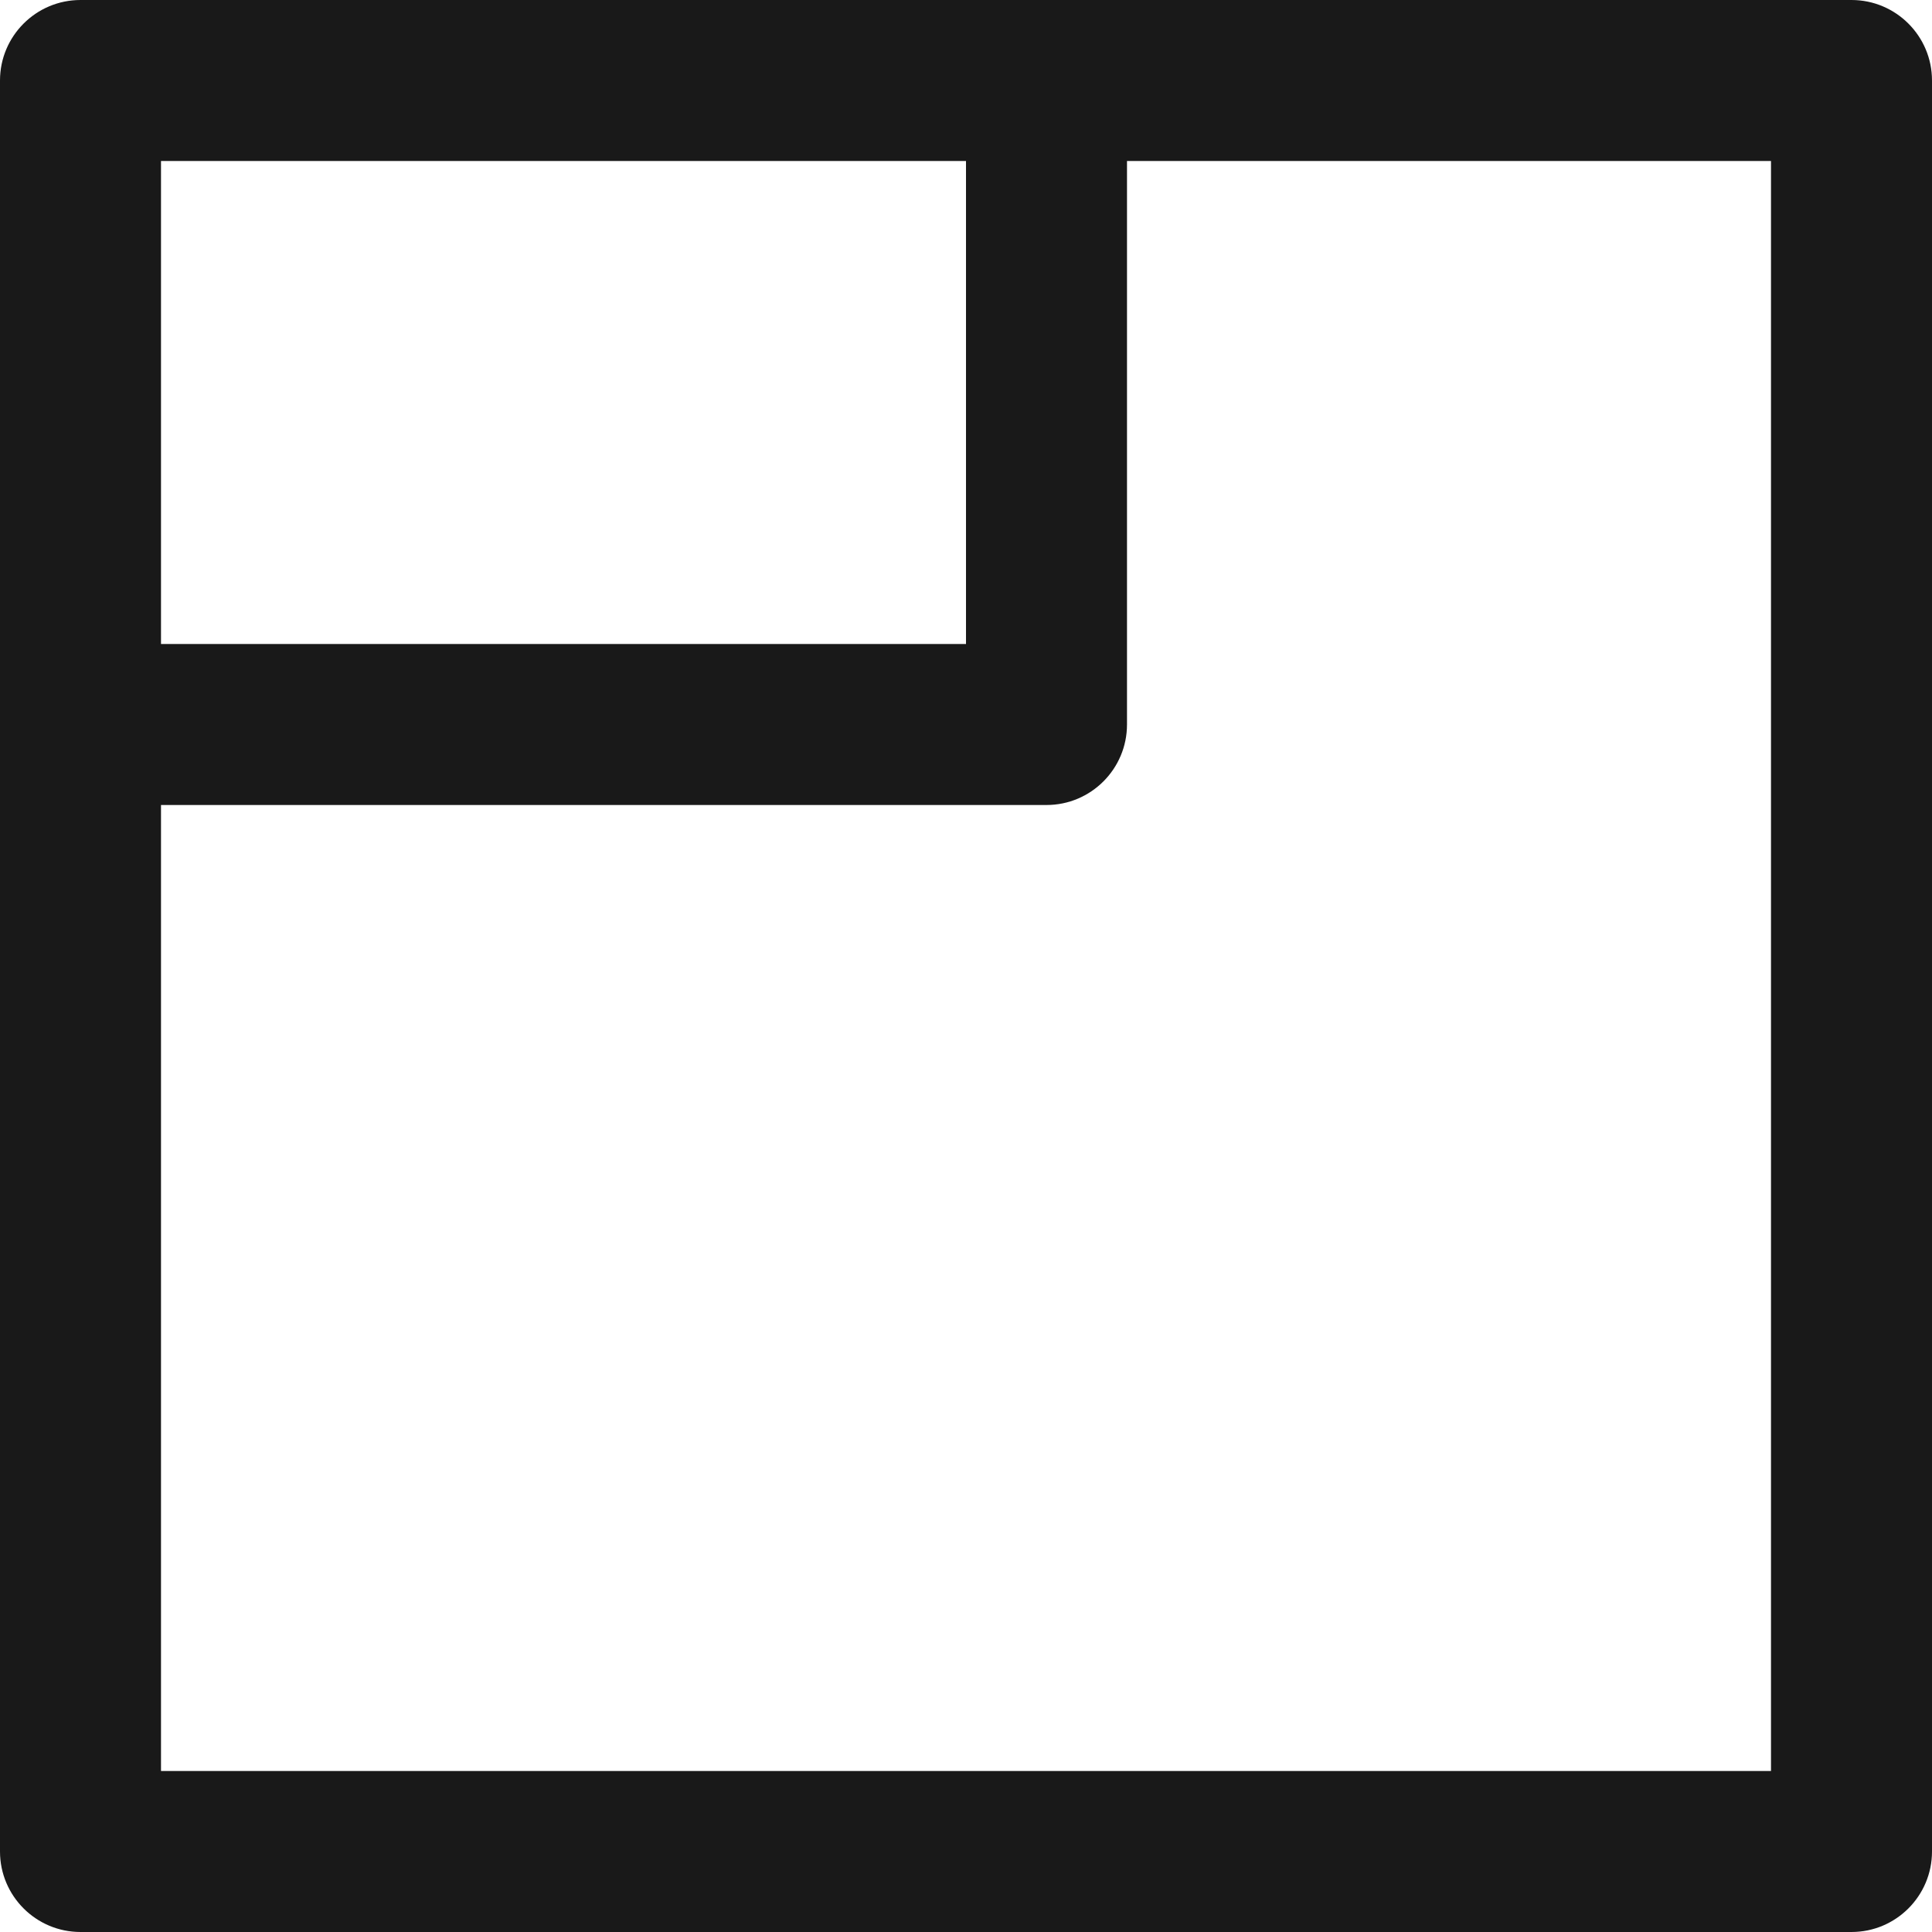
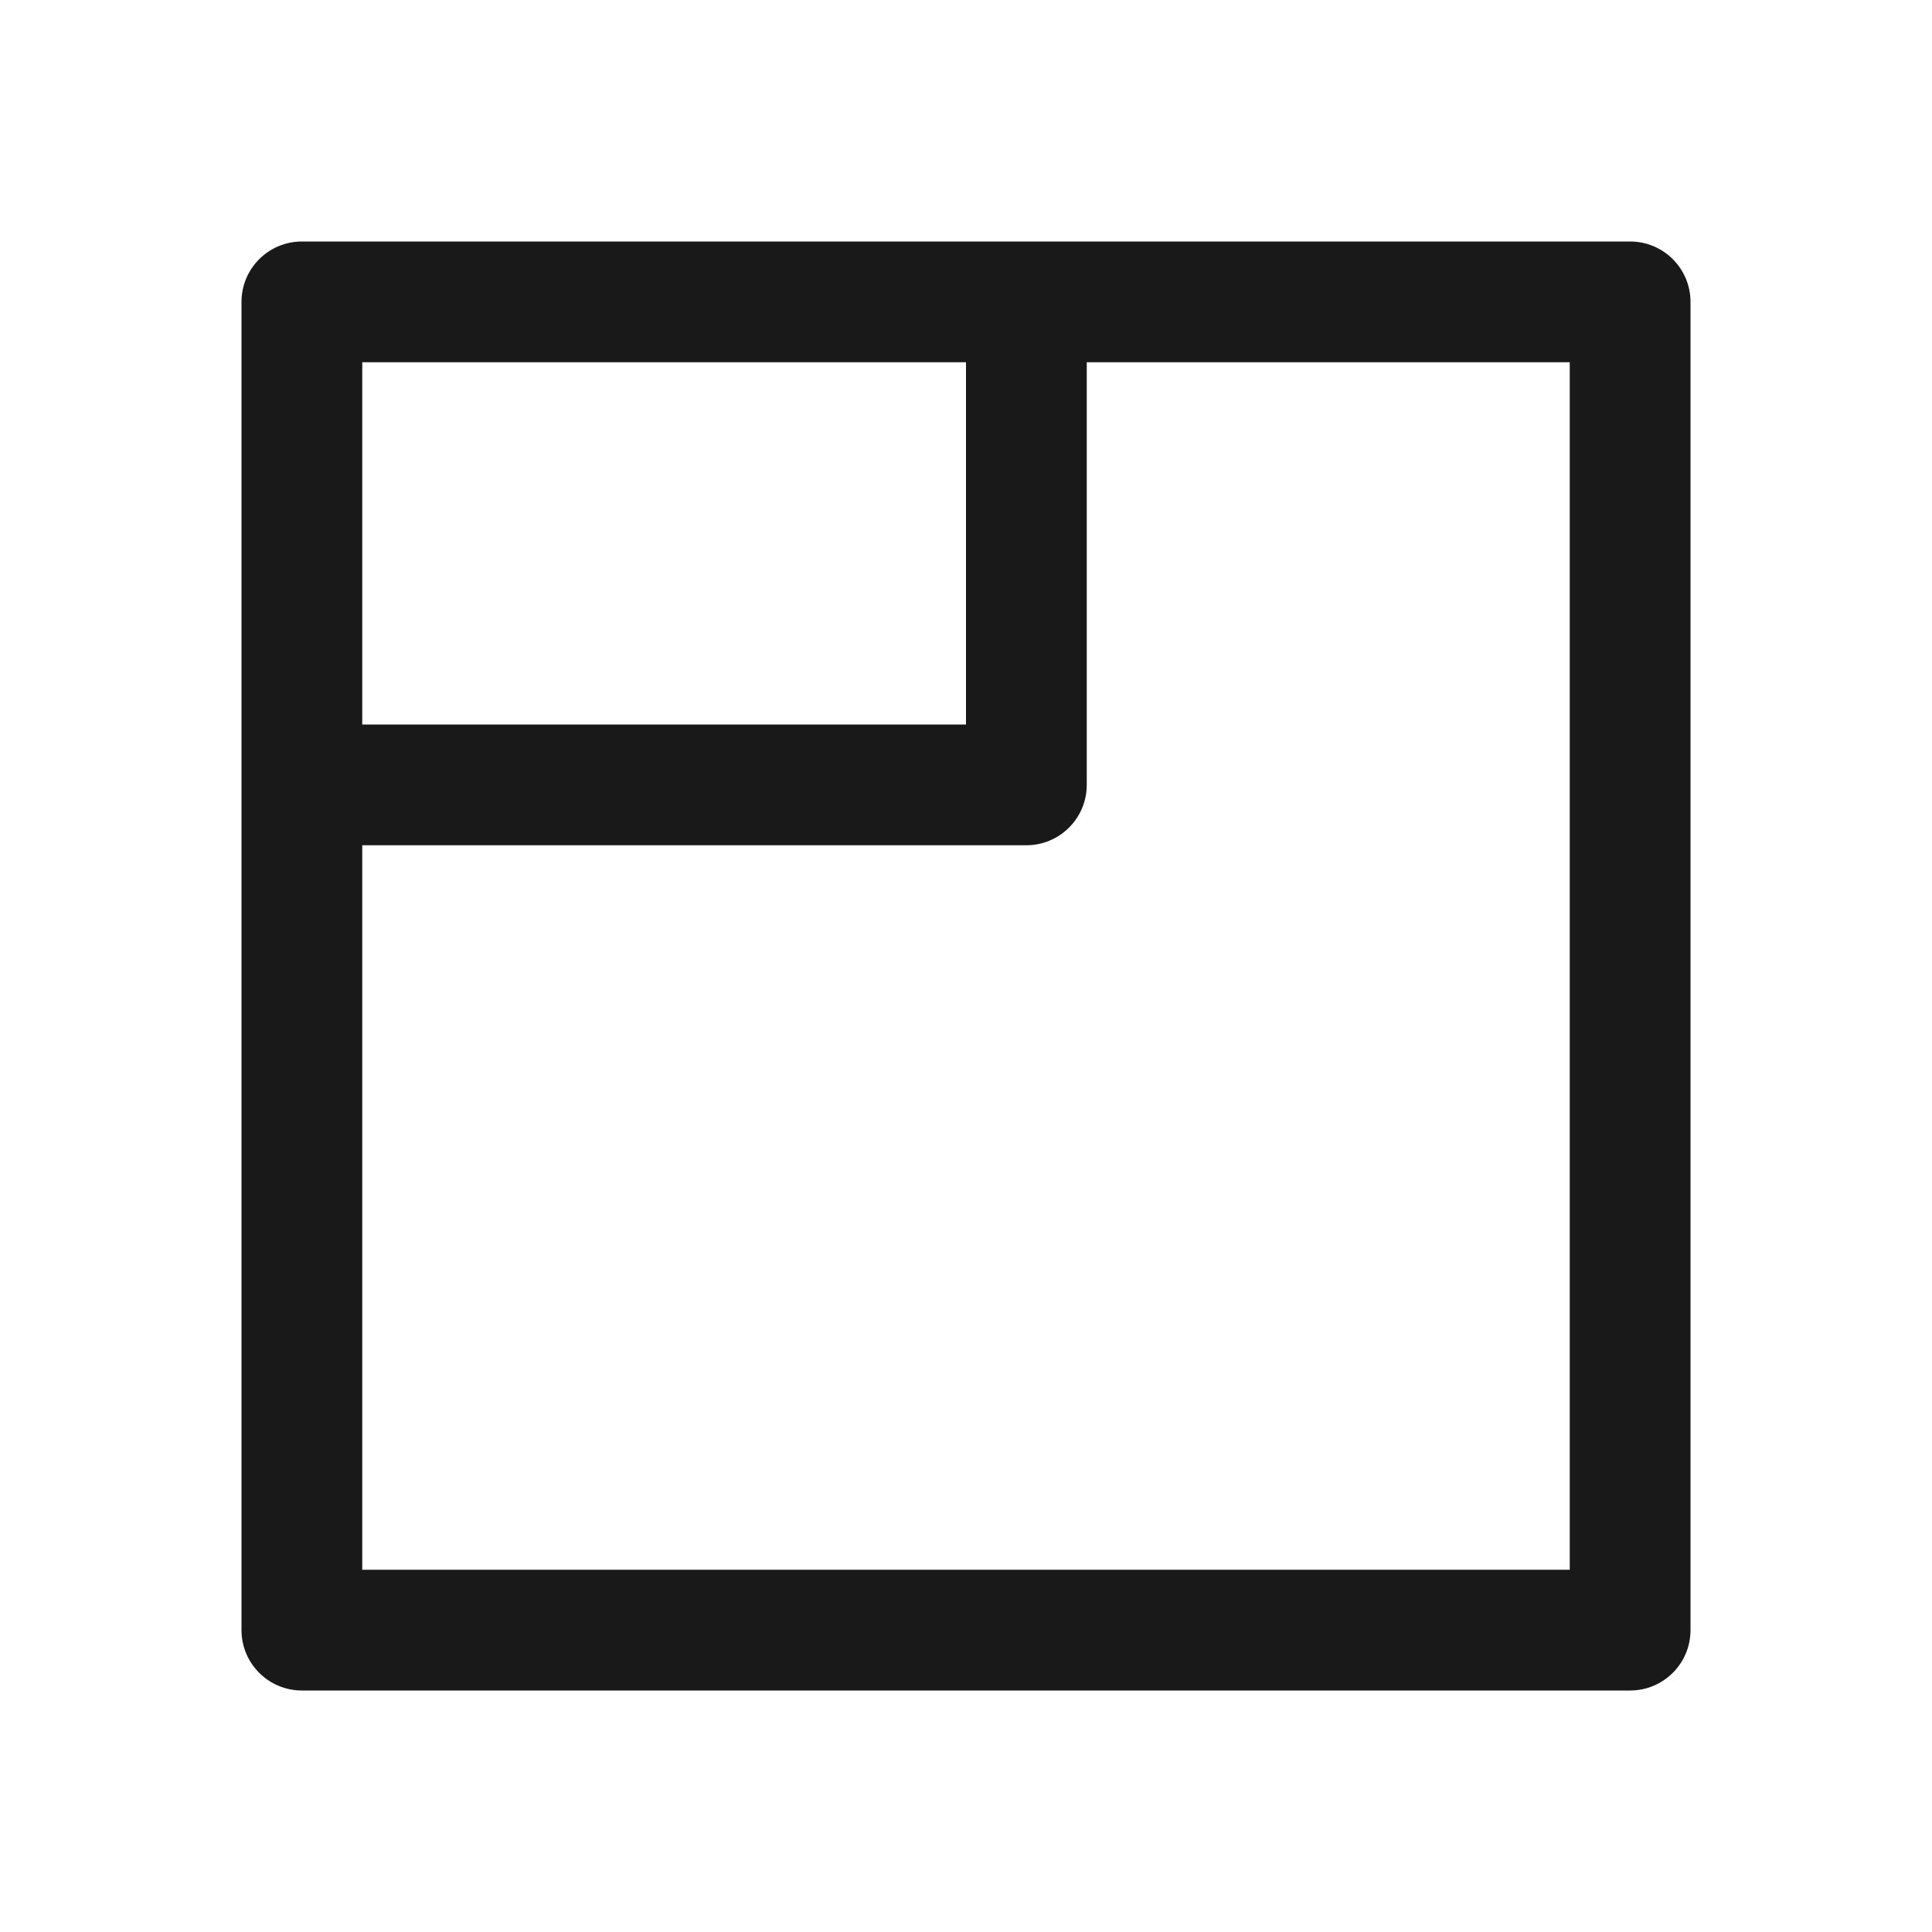
- <svg xmlns="http://www.w3.org/2000/svg" class="svg" width="12" height="12" viewBox="0 0 12 12">
-   <path fill="#000" fill-opacity=".9" fill-rule="evenodd" stroke="none" d="M.5 0C.224 0 0 .224 0 .5v11c0 .276.224.5.5.5h11c.276 0 .5-.224.5-.5V.5c0-.276-.224-.5-.5-.5H.5zM6 1H1v3h5V1zM1 5h5.5c.276 0 .5-.224.5-.5V1h4v10H1V5z">
-     </path>
+ <svg xmlns="http://www.w3.org/2000/svg" width="16" height="16" viewBox="0 0 16 16" fill="none">
+   <path fill-rule="evenodd" clip-rule="evenodd" d="M2.5 2C2.224 2 2 2.224 2 2.5V13.5C2 13.776 2.224 14 2.5 14H13.5C13.776 14 14 13.776 14 13.5V2.5C14 2.224 13.776 2 13.5 2H2.5ZM8 3H3V6H8V3ZM3 7H8.5C8.776 7 9 6.776 9 6.5V3H13V13H3V7Z" fill="black" fill-opacity="0.9" />
</svg>
